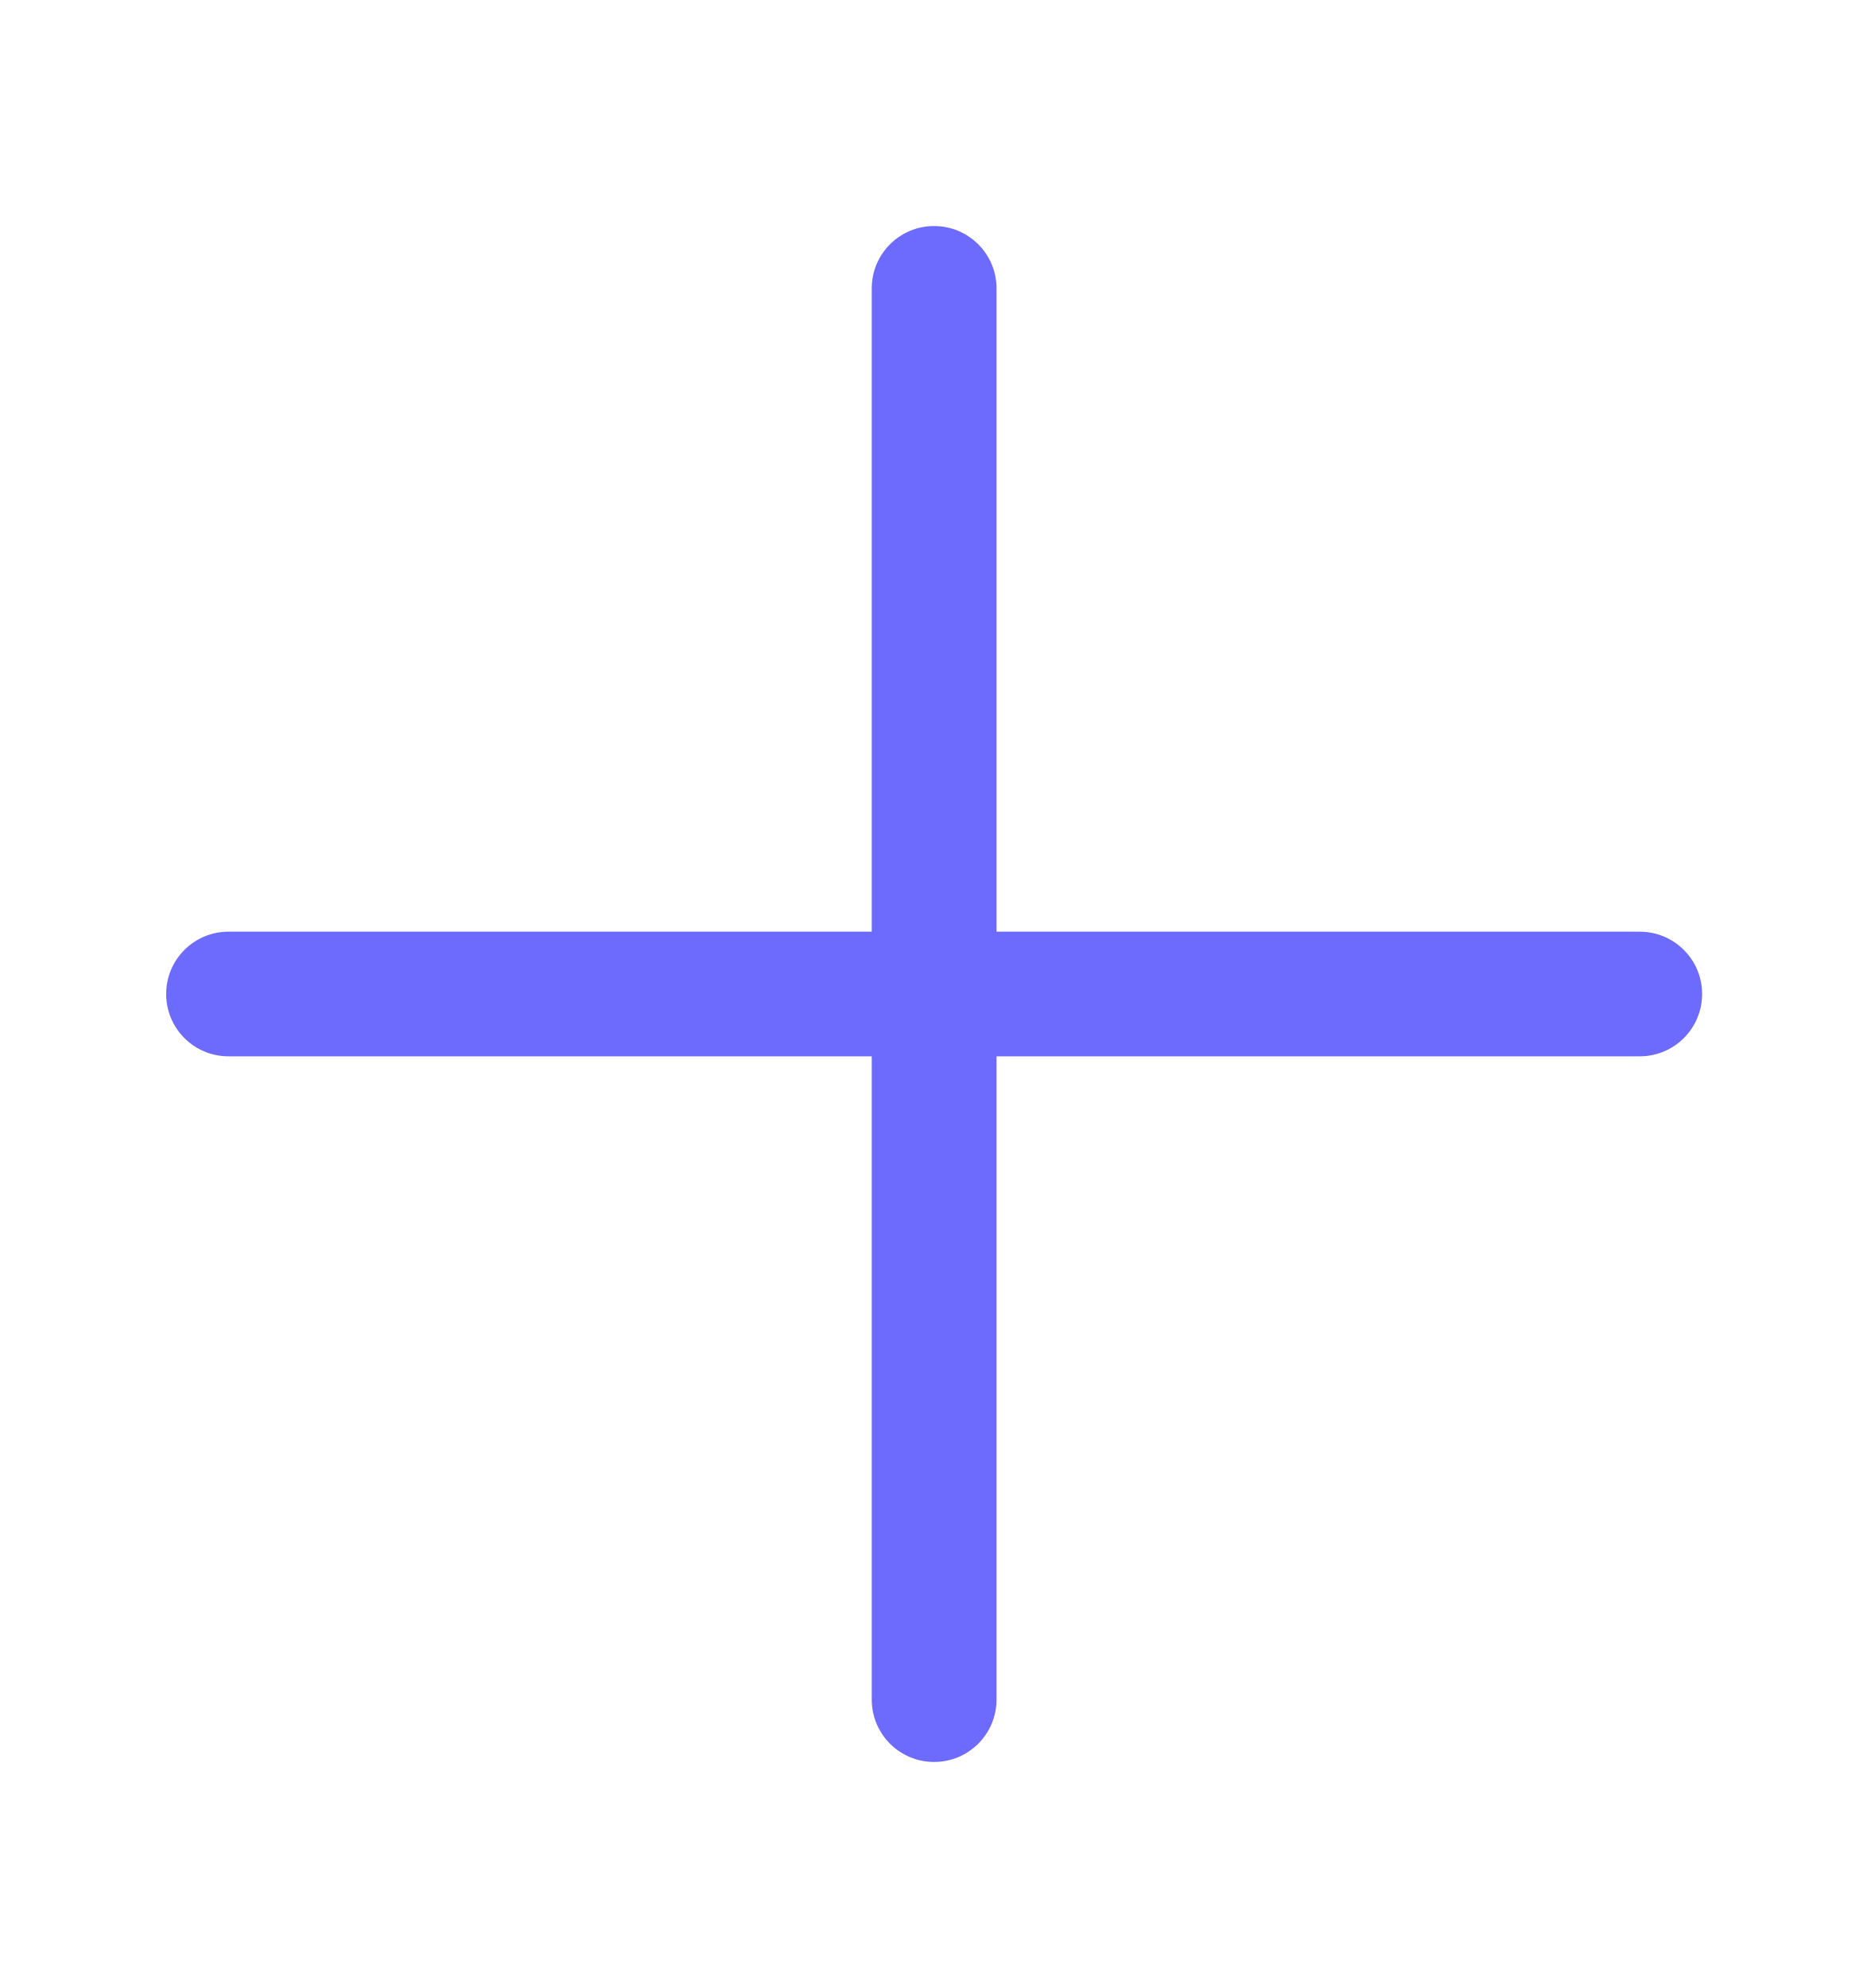
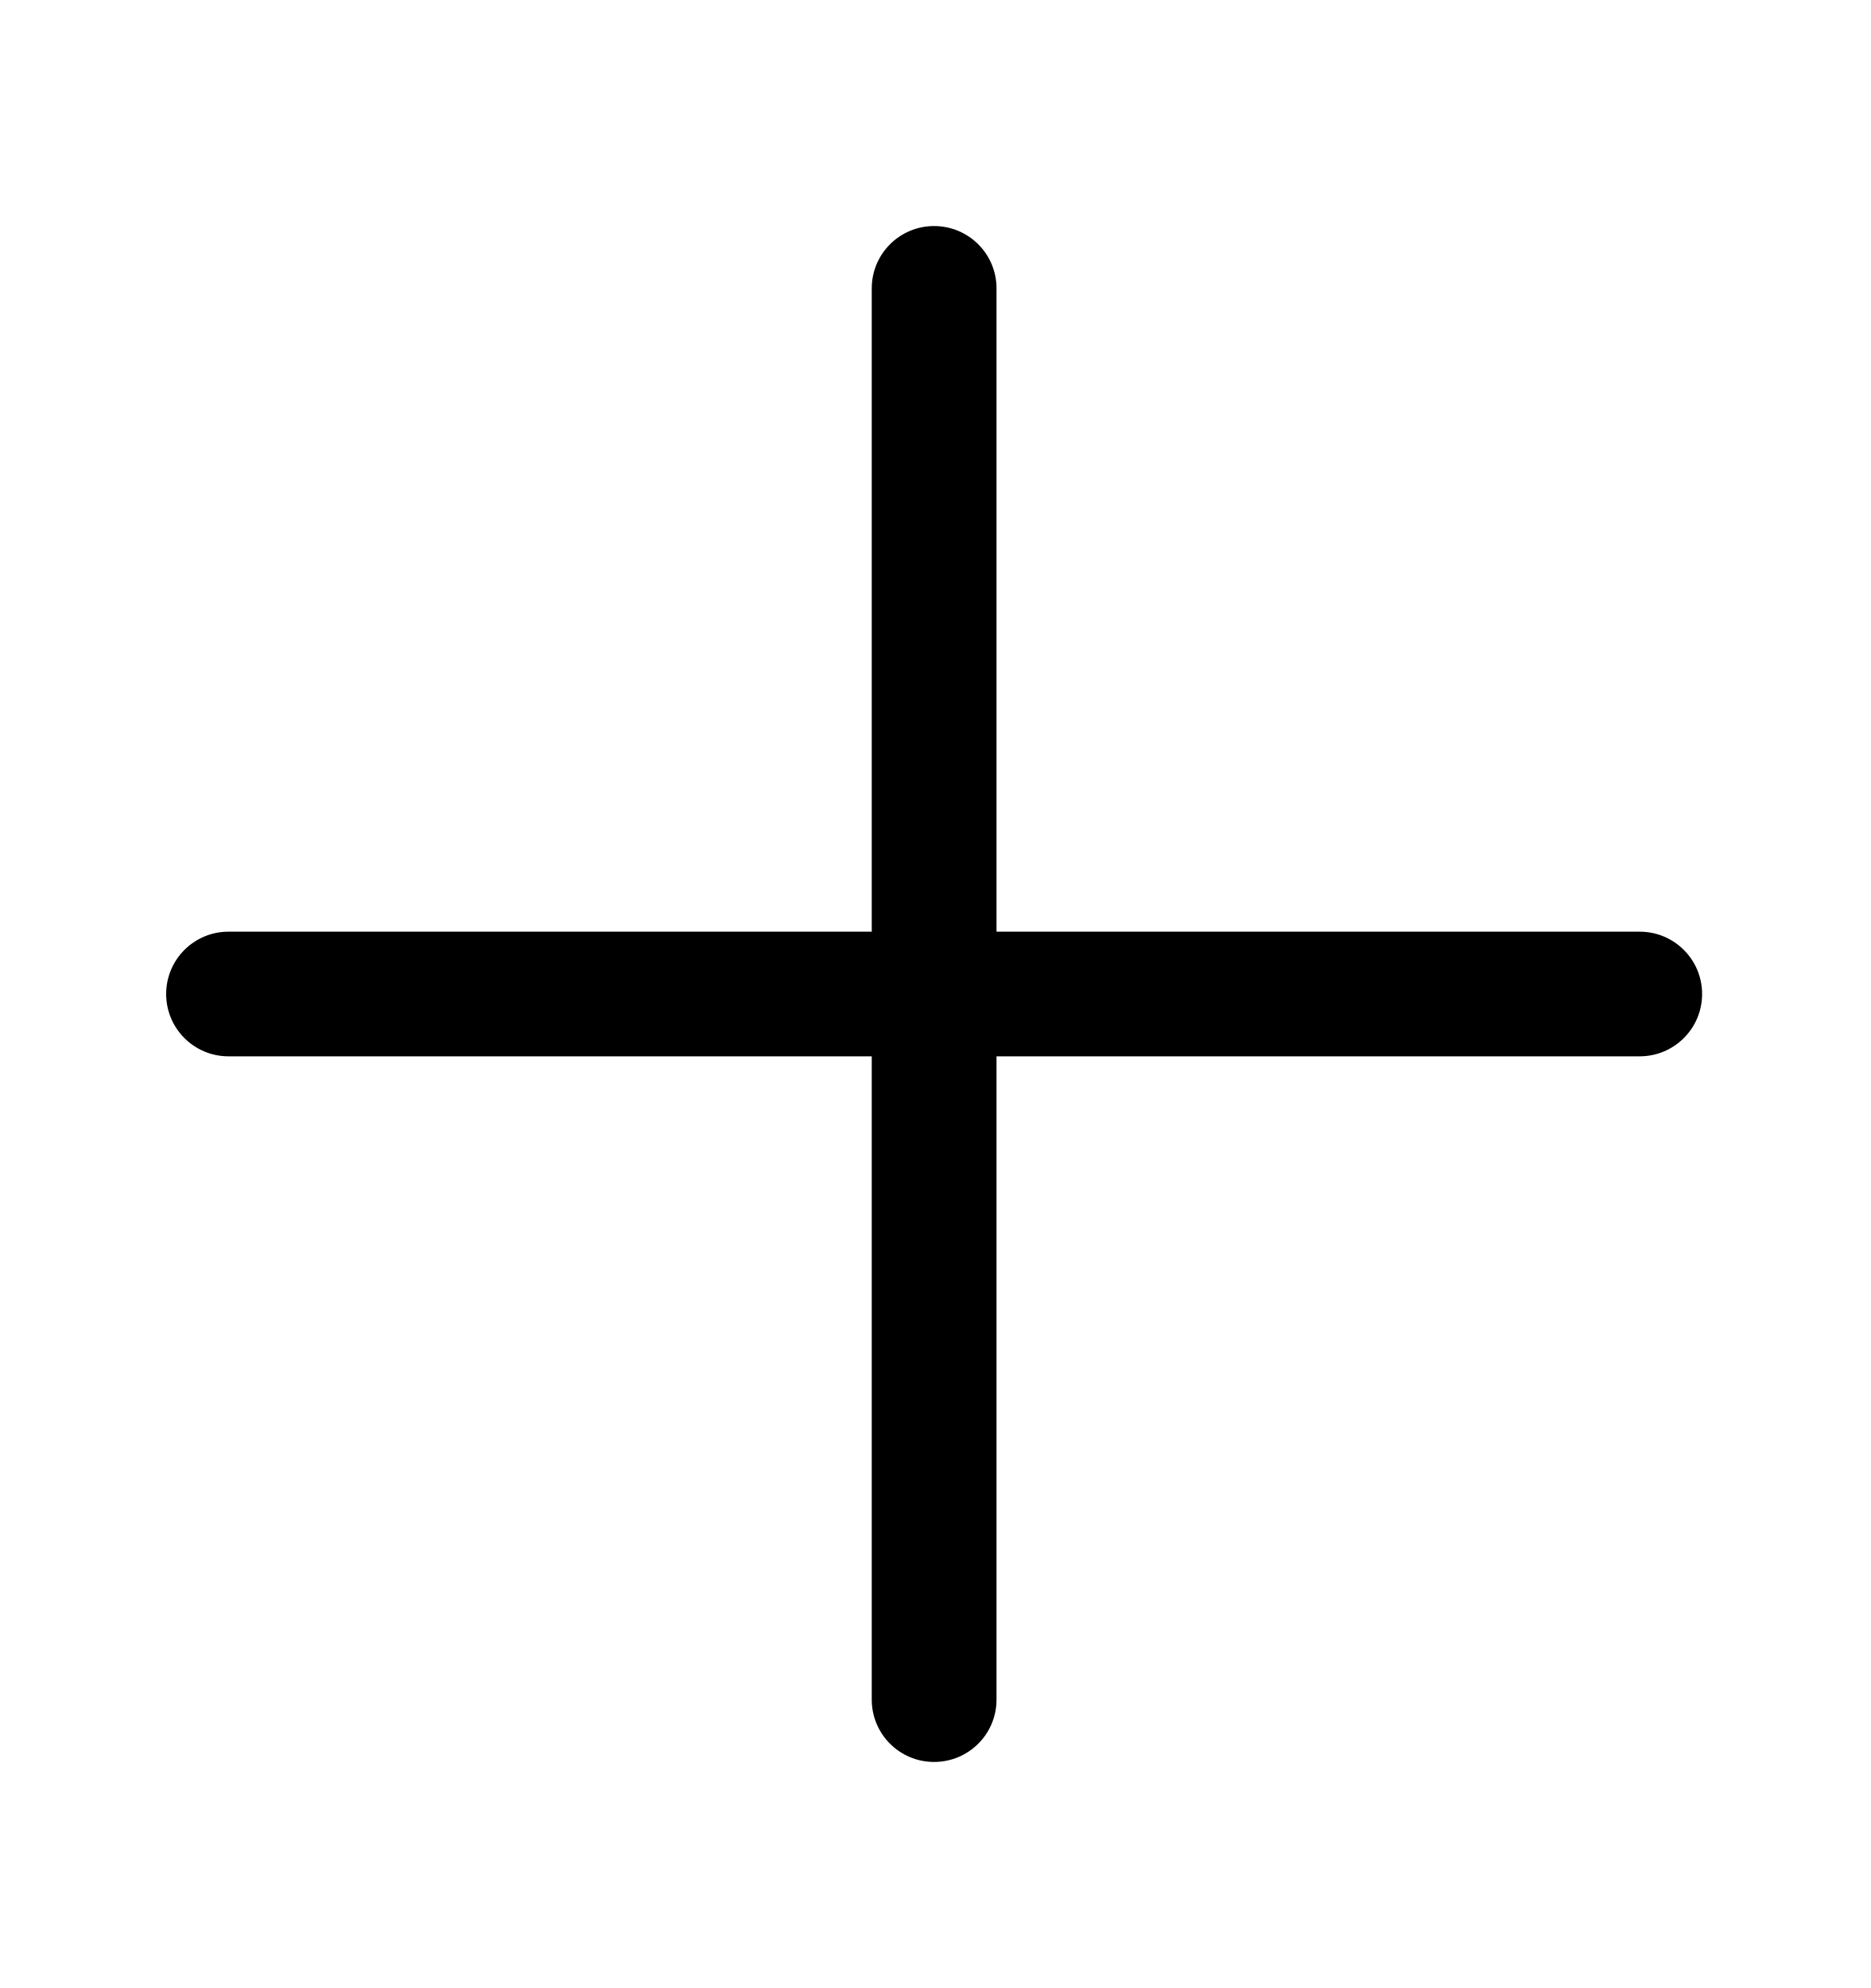
- <svg xmlns="http://www.w3.org/2000/svg" width="16" height="17" viewBox="0 0 16 17" fill="none">
+ <svg xmlns="http://www.w3.org/2000/svg" width="16" height="17" viewBox="0 0 16 17" fill="current">
  <g id="add">
-     <path id="Union" fill-rule="evenodd" clip-rule="evenodd" d="M8.522 2.466C8.522 2.171 8.283 1.933 7.988 1.933C7.694 1.933 7.455 2.171 7.455 2.466L7.455 7.967L1.954 7.967C1.66 7.967 1.421 8.205 1.421 8.5C1.421 8.795 1.66 9.033 1.954 9.033L7.455 9.033L7.455 14.534C7.455 14.829 7.694 15.067 7.988 15.067C8.283 15.067 8.522 14.829 8.522 14.534L8.522 9.033L14.022 9.033C14.317 9.033 14.556 8.795 14.556 8.5C14.556 8.205 14.317 7.967 14.022 7.967L8.522 7.967L8.522 2.466Z" fill="#6D6AFE" />
+     <path id="Union" fill-rule="evenodd" clip-rule="evenodd" d="M8.522 2.466C8.522 2.171 8.283 1.933 7.988 1.933C7.694 1.933 7.455 2.171 7.455 2.466L7.455 7.967L1.954 7.967C1.66 7.967 1.421 8.205 1.421 8.5C1.421 8.795 1.66 9.033 1.954 9.033L7.455 9.033L7.455 14.534C7.455 14.829 7.694 15.067 7.988 15.067C8.283 15.067 8.522 14.829 8.522 14.534L8.522 9.033L14.022 9.033C14.317 9.033 14.556 8.795 14.556 8.5C14.556 8.205 14.317 7.967 14.022 7.967L8.522 7.967L8.522 2.466Z" fill="current" />
  </g>
</svg>
